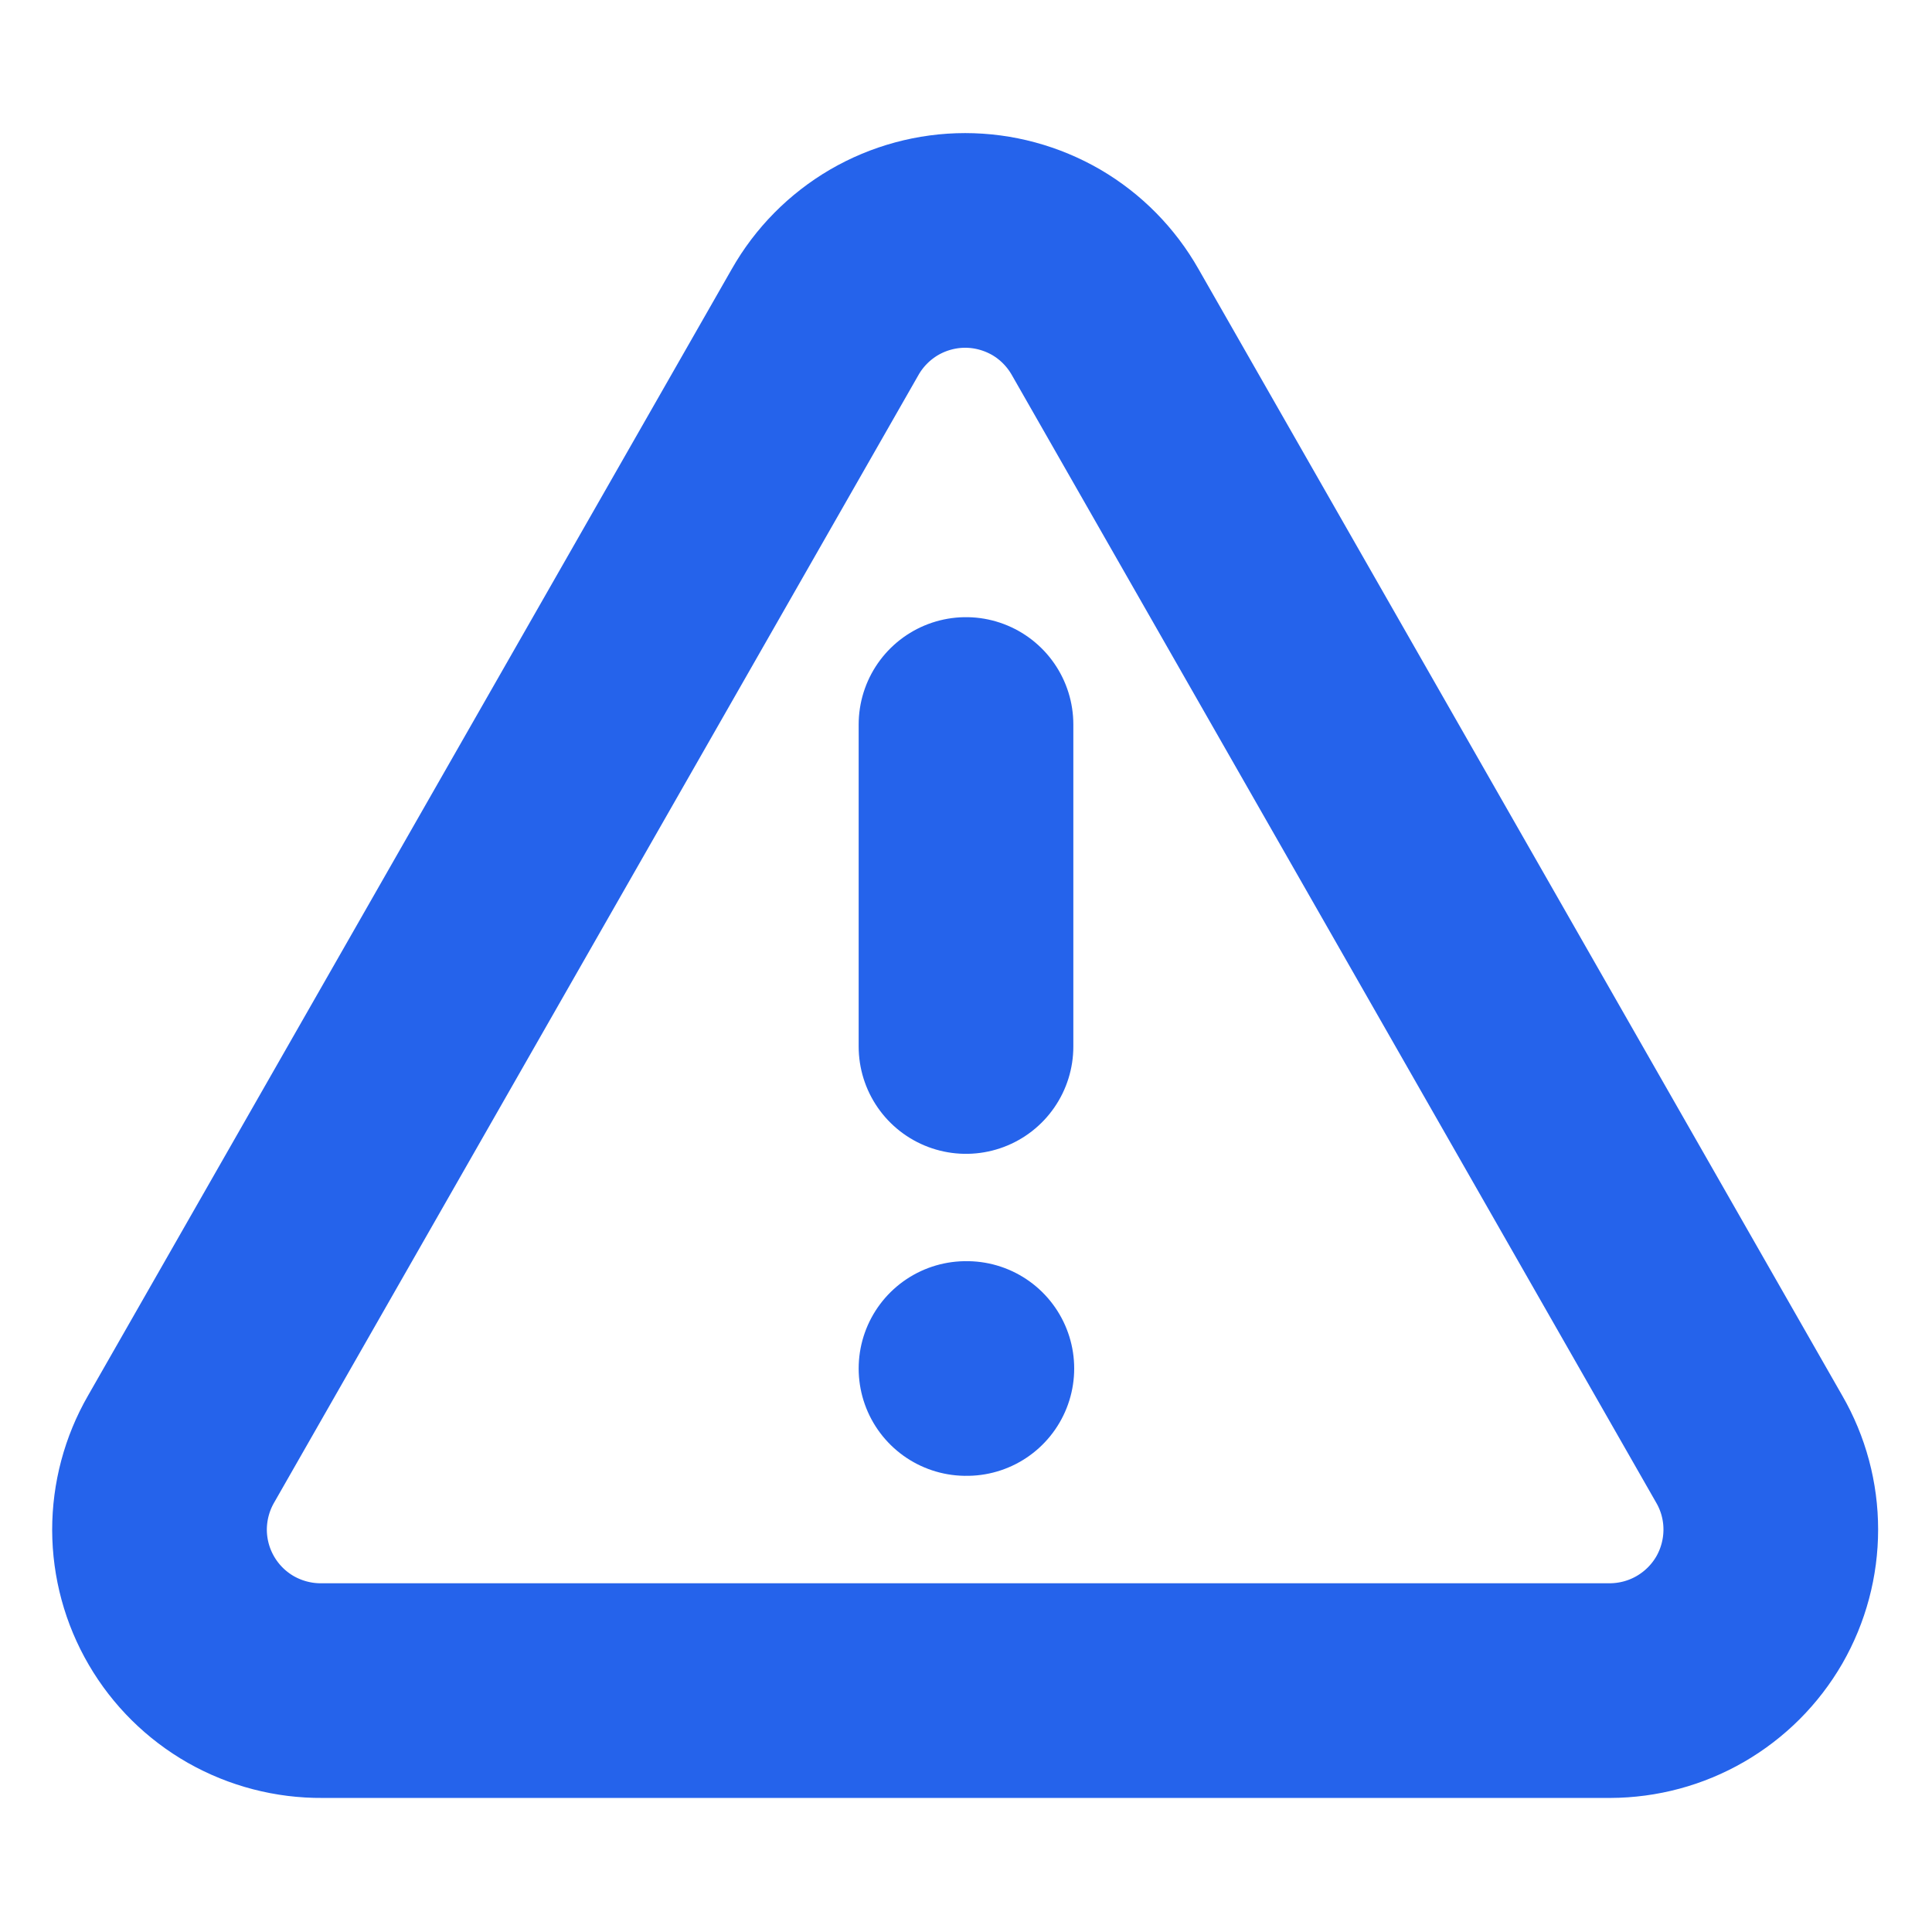
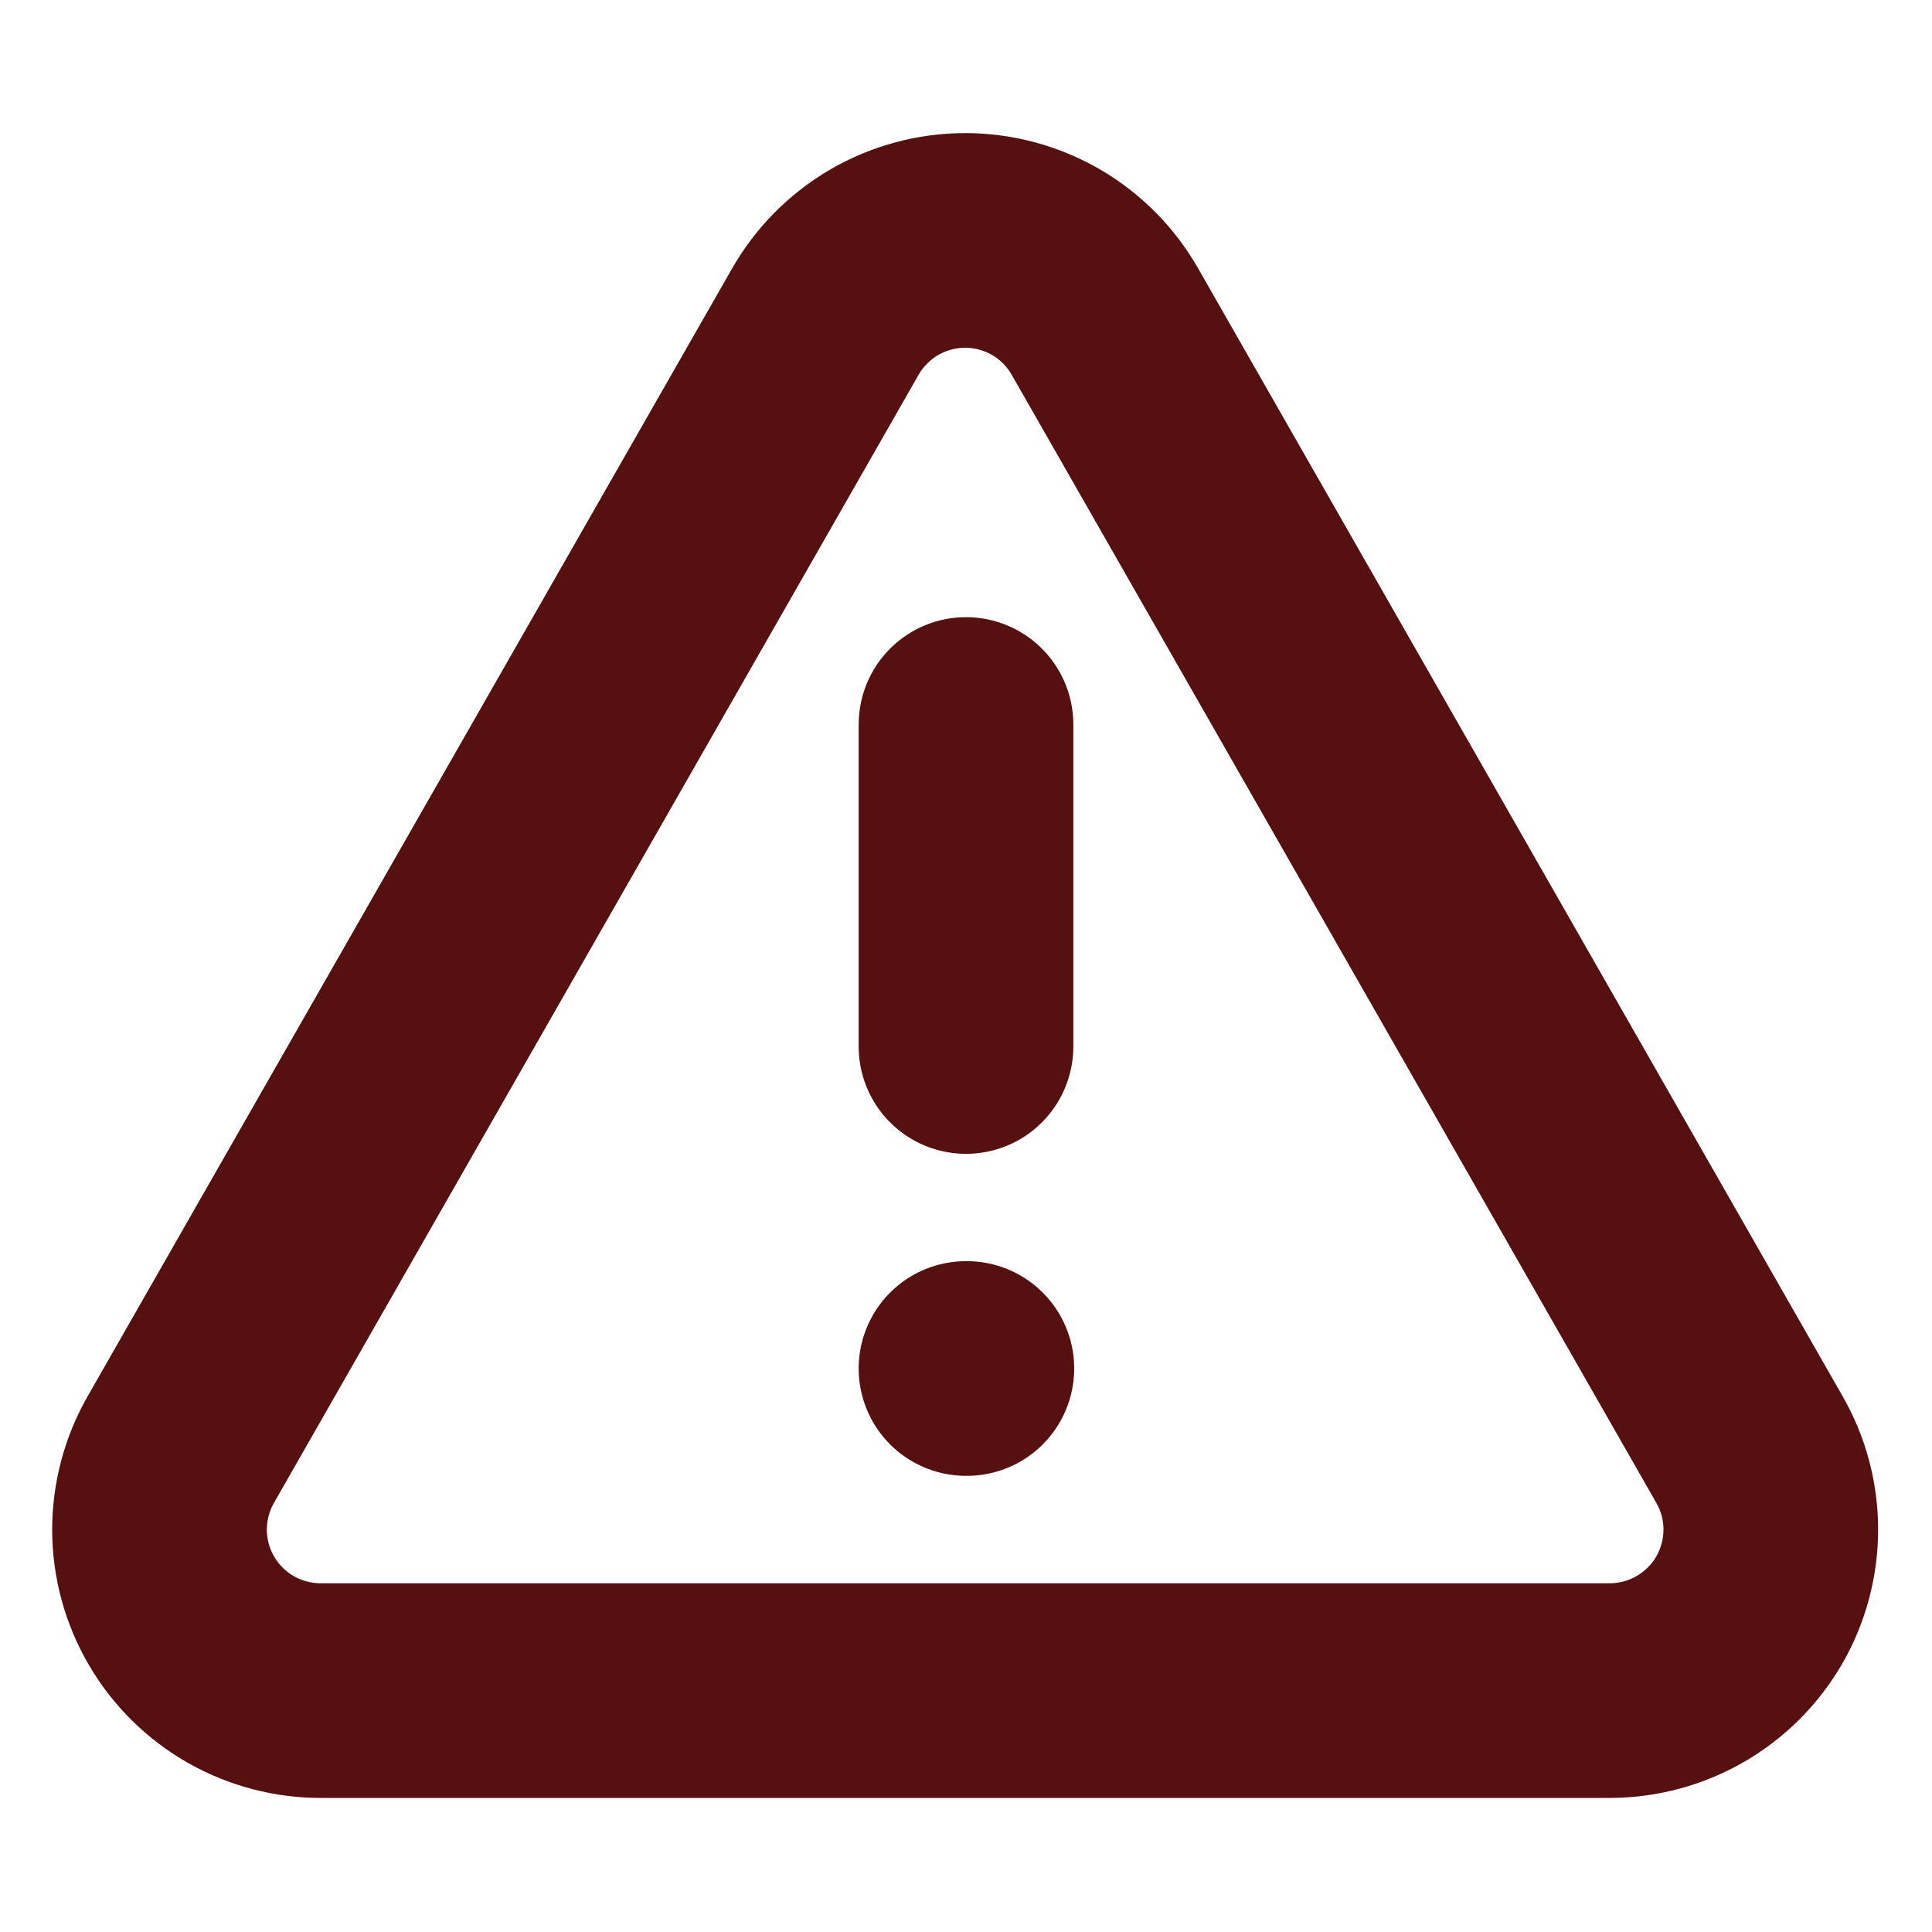
<svg xmlns="http://www.w3.org/2000/svg" width="18" height="18" viewBox="0 0 18 18" fill="none">
-   <path d="M16.297 13.501L10.297 3.001C10.166 2.77 9.977 2.578 9.748 2.444C9.518 2.311 9.258 2.24 8.992 2.24C8.727 2.24 8.466 2.311 8.237 2.444C8.008 2.578 7.818 2.77 7.687 3.001L1.687 13.501C1.555 13.73 1.486 13.99 1.486 14.254C1.487 14.518 1.557 14.778 1.691 15.007C1.824 15.235 2.015 15.424 2.245 15.555C2.475 15.685 2.735 15.753 3 15.751H15C15.263 15.75 15.521 15.681 15.749 15.549C15.977 15.417 16.166 15.228 16.298 15C16.429 14.772 16.498 14.513 16.498 14.25C16.498 13.987 16.429 13.729 16.297 13.501Z" stroke="#2563EB" stroke-width="2" stroke-linecap="round" stroke-linejoin="round" />
-   <path d="M9 6.75V9.75" stroke="#2563EB" stroke-width="2" stroke-linecap="round" stroke-linejoin="round" />
-   <path d="M9 12.75H9.008" stroke="#2563EB" stroke-width="2" stroke-linecap="round" stroke-linejoin="round" />
+   <path d="M16.297 13.501L10.297 3.001C10.166 2.77 9.977 2.578 9.748 2.444C9.518 2.311 9.258 2.24 8.992 2.24C8.727 2.24 8.466 2.311 8.237 2.444C8.008 2.578 7.818 2.77 7.687 3.001L1.687 13.501C1.555 13.73 1.486 13.99 1.486 14.254C1.487 14.518 1.557 14.778 1.691 15.007C1.824 15.235 2.015 15.424 2.245 15.555C2.475 15.685 2.735 15.753 3 15.751H15C15.263 15.75 15.521 15.681 15.749 15.549C15.977 15.417 16.166 15.228 16.298 15C16.429 14.772 16.498 14.513 16.498 14.25C16.498 13.987 16.429 13.729 16.297 13.501Z" stroke="#571010" stroke-width="2" stroke-linecap="round" stroke-linejoin="round" />
+   <path d="M9 6.75V9.75" stroke="#571010" stroke-width="2" stroke-linecap="round" stroke-linejoin="round" />
+   <path d="M9 12.75H9.008" stroke="#571010" stroke-width="2" stroke-linecap="round" stroke-linejoin="round" />
</svg>
